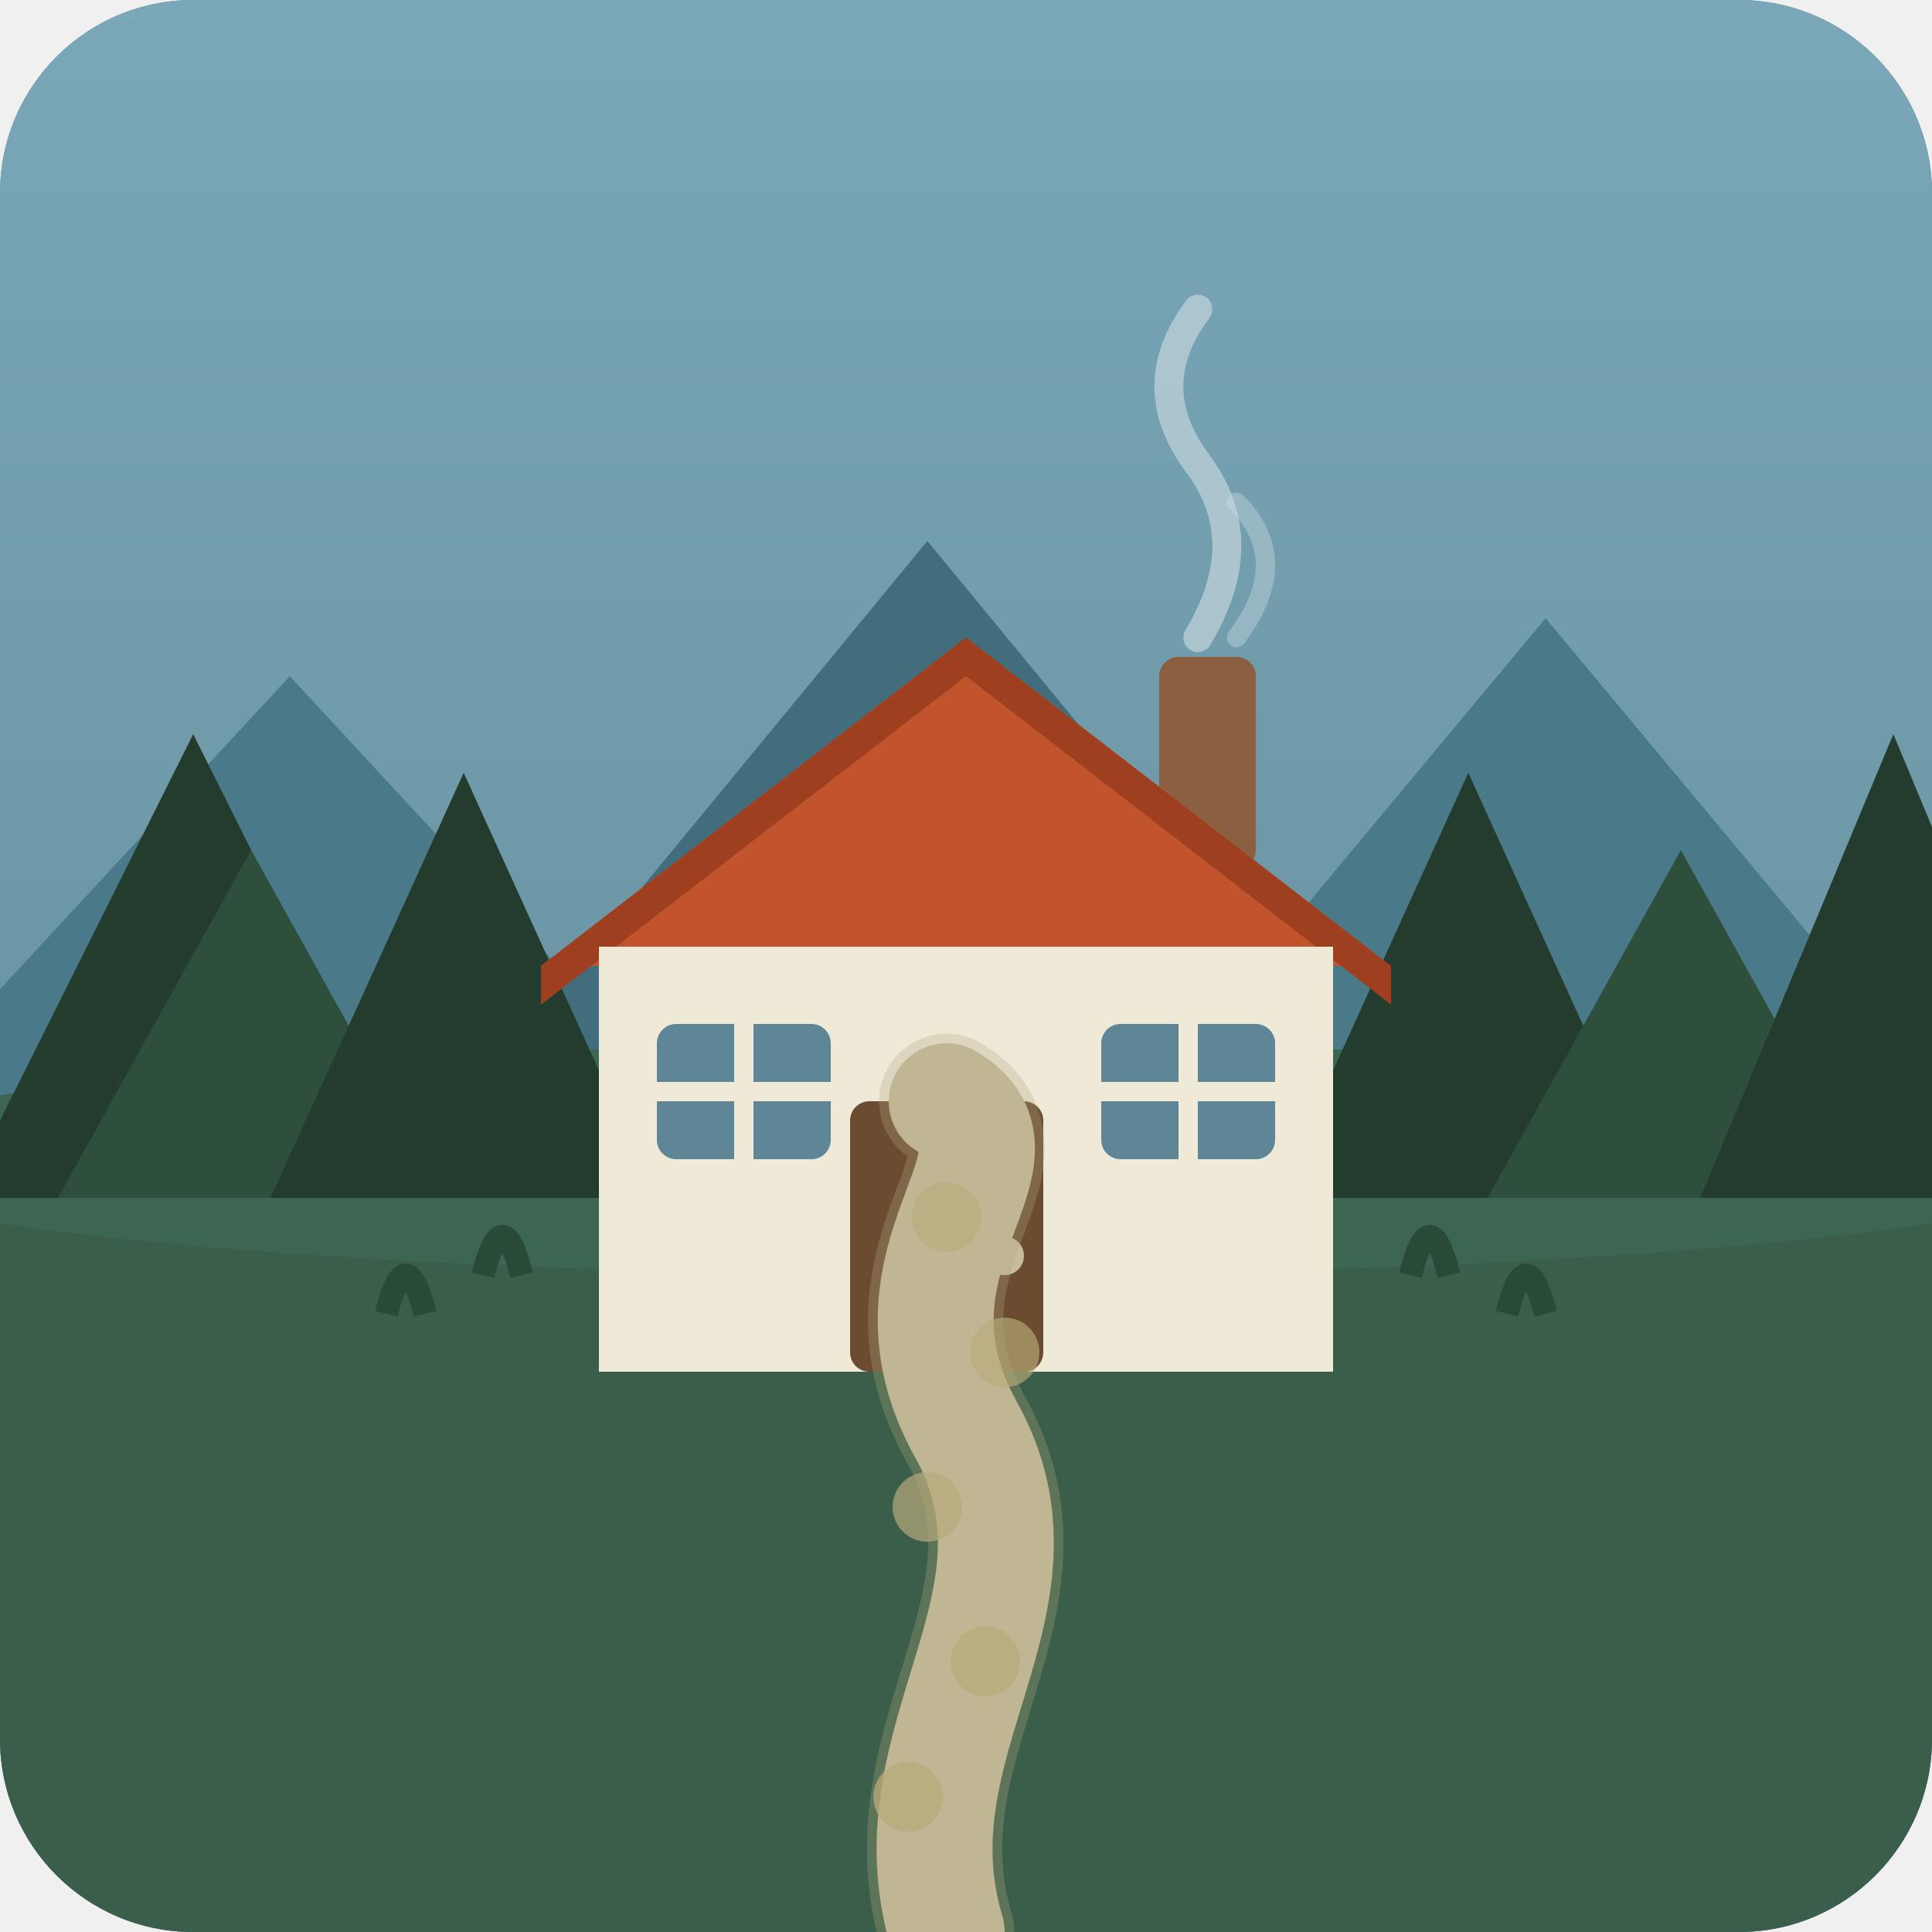
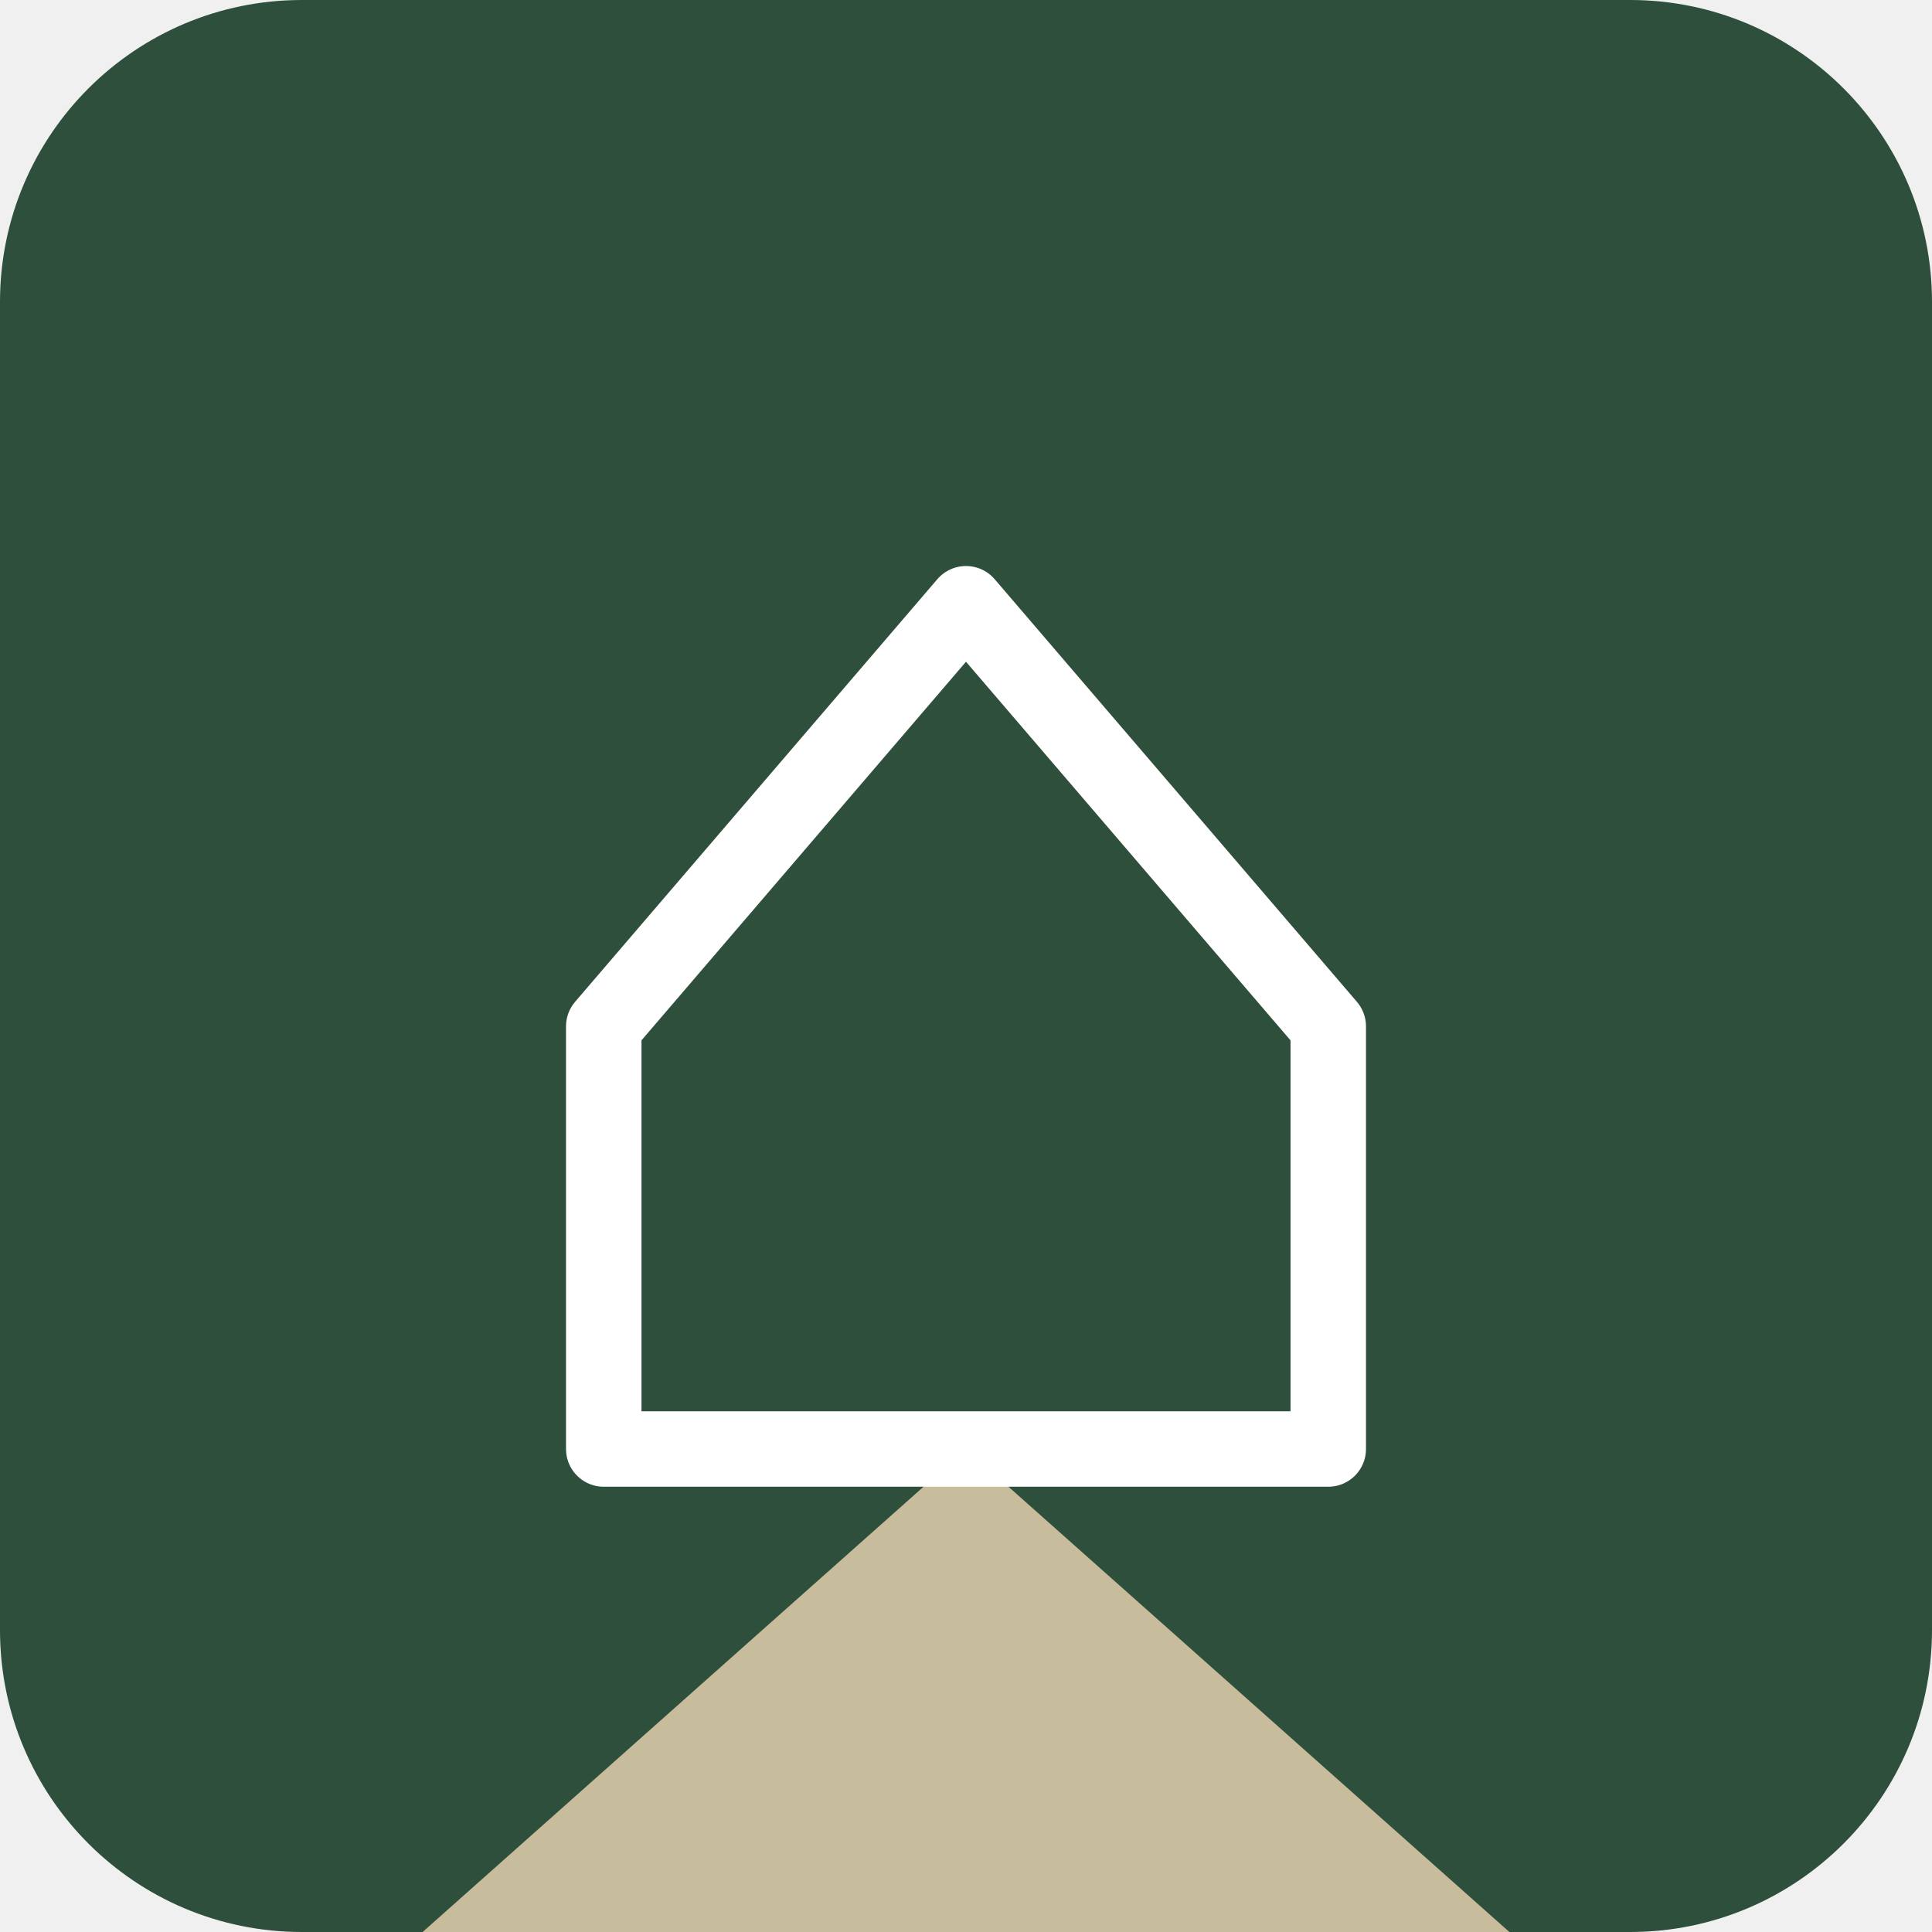
- <svg xmlns="http://www.w3.org/2000/svg" viewBox="0 0 100 100" role="img" aria-label="Backyard Thru Hike — a winding trail leading to a cabin">
-   <rect width="100" height="100" rx="10" fill="#5F8696" />
-   <defs>
-     <linearGradient id="sky" x1="0" y1="0" x2="0" y2="1">
-       <stop offset="0%" stop-color="#7aa8b8" />
-       <stop offset="100%" stop-color="#5F8696" />
-     </linearGradient>
-     <clipPath id="rounded">
-       <rect width="100" height="100" rx="10" />
-     </clipPath>
-   </defs>
-   <rect width="100" height="100" rx="10" fill="url(#sky)" />
-   <g clip-path="url(#rounded)">
-     <polygon points="-10,62 15,35 40,62" fill="#4a7a8a" />
-     <polygon points="20,62 48,28 76,62" fill="#426d7c" />
-     <polygon points="55,62 80,32 105,62" fill="#4a7a8a" />
-     <rect x="0" y="60" width="100" height="40" fill="#3a5e49" />
-     <ellipse cx="50" cy="60" rx="60" ry="6" fill="#3d6652" />
-     <polygon points="-2,62 10,38 22,62" fill="#233C2E" />
-     <polygon points="3,62 13,44 23,62" fill="#2F4F3D" />
-     <polygon points="14,62 24,40 34,62" fill="#233C2E" />
-     <polygon points="66,62 76,40 86,62" fill="#233C2E" />
-     <polygon points="77,62 87,44 97,62" fill="#2F4F3D" />
-     <polygon points="88,62 98,38 108,62" fill="#233C2E" />
-     <rect x="60" y="34" width="5" height="11" rx="1" fill="#8a6040" />
-     <polygon points="28,50 50,33 72,50" fill="#C1542C" />
-     <polygon points="28,50 50,33 72,50 72,52 50,35 28,52" fill="#9e4020" />
-     <rect x="31" y="49" width="38" height="22" fill="#EFEAD8" />
-     <rect x="34" y="53" width="9" height="7" rx="1" fill="#5F8696" />
-     <line x1="38.5" y1="53" x2="38.5" y2="60" stroke="#EFEAD8" stroke-width="1" />
-     <line x1="34" y1="56.5" x2="43" y2="56.5" stroke="#EFEAD8" stroke-width="1" />
-     <rect x="44" y="57" width="10" height="14" rx="1" fill="#6B4C30" />
-     <circle cx="52" cy="65" r="1" fill="#C7BC9C" />
-     <rect x="57" y="53" width="9" height="7" rx="1" fill="#5F8696" />
-     <line x1="61.5" y1="53" x2="61.5" y2="60" stroke="#EFEAD8" stroke-width="1" />
-     <line x1="57" y1="56.5" x2="66" y2="56.5" stroke="#EFEAD8" stroke-width="1" />
-     <path d="M62,33 Q65,28 62,24 Q59,20 62,16" stroke="#d0dde3" stroke-width="1.5" fill="none" stroke-linecap="round" opacity="0.6" />
-     <path d="M64,33 Q67,29 64,26" stroke="#d0dde3" stroke-width="1" fill="none" stroke-linecap="round" opacity="0.4" />
-     <path d="M49,100 C46,90 55,83 50,74 C45,65 54,60 49,57" stroke="#C7BC9C" stroke-width="6" fill="none" stroke-linecap="round" stroke-linejoin="round" />
-     <path d="M49,100 C46,90 55,83 50,74 C45,65 54,60 49,57" stroke="#b0a880" stroke-width="7" fill="none" stroke-linecap="round" stroke-linejoin="round" opacity="0.3" />
-     <circle cx="47" cy="93" r="1.8" fill="#b8aa7a" opacity="0.75" />
-     <circle cx="51" cy="86" r="1.8" fill="#b8aa7a" opacity="0.75" />
-     <circle cx="48" cy="78" r="1.8" fill="#b8aa7a" opacity="0.70" />
-     <circle cx="52" cy="70" r="1.8" fill="#b8aa7a" opacity="0.65" />
-     <circle cx="49" cy="63" r="1.8" fill="#b8aa7a" opacity="0.60" />
-     <path d="M20,68 Q21,64 22,68" stroke="#2a4a38" stroke-width="1.2" fill="none" />
-     <path d="M25,66 Q26,62 27,66" stroke="#2a4a38" stroke-width="1.2" fill="none" />
-     <path d="M73,66 Q74,62 75,66" stroke="#2a4a38" stroke-width="1.2" fill="none" />
-     <path d="M78,68 Q79,64 80,68" stroke="#2a4a38" stroke-width="1.2" fill="none" />
-   </g>
+ <svg xmlns="http://www.w3.org/2000/svg" viewBox="0 0 64 64">
+   <rect width="64" height="64" rx="10" fill="#2F4F3D" />
+   <polygon points="32,48 14,64 50,64" fill="#C7BC9C" />
+   <path d="M20,34 L32,20 L44,34 L44,48 L20,48 Z" fill="none" stroke="white" stroke-width="2.5" stroke-linejoin="round" stroke-linecap="round" />
</svg>
